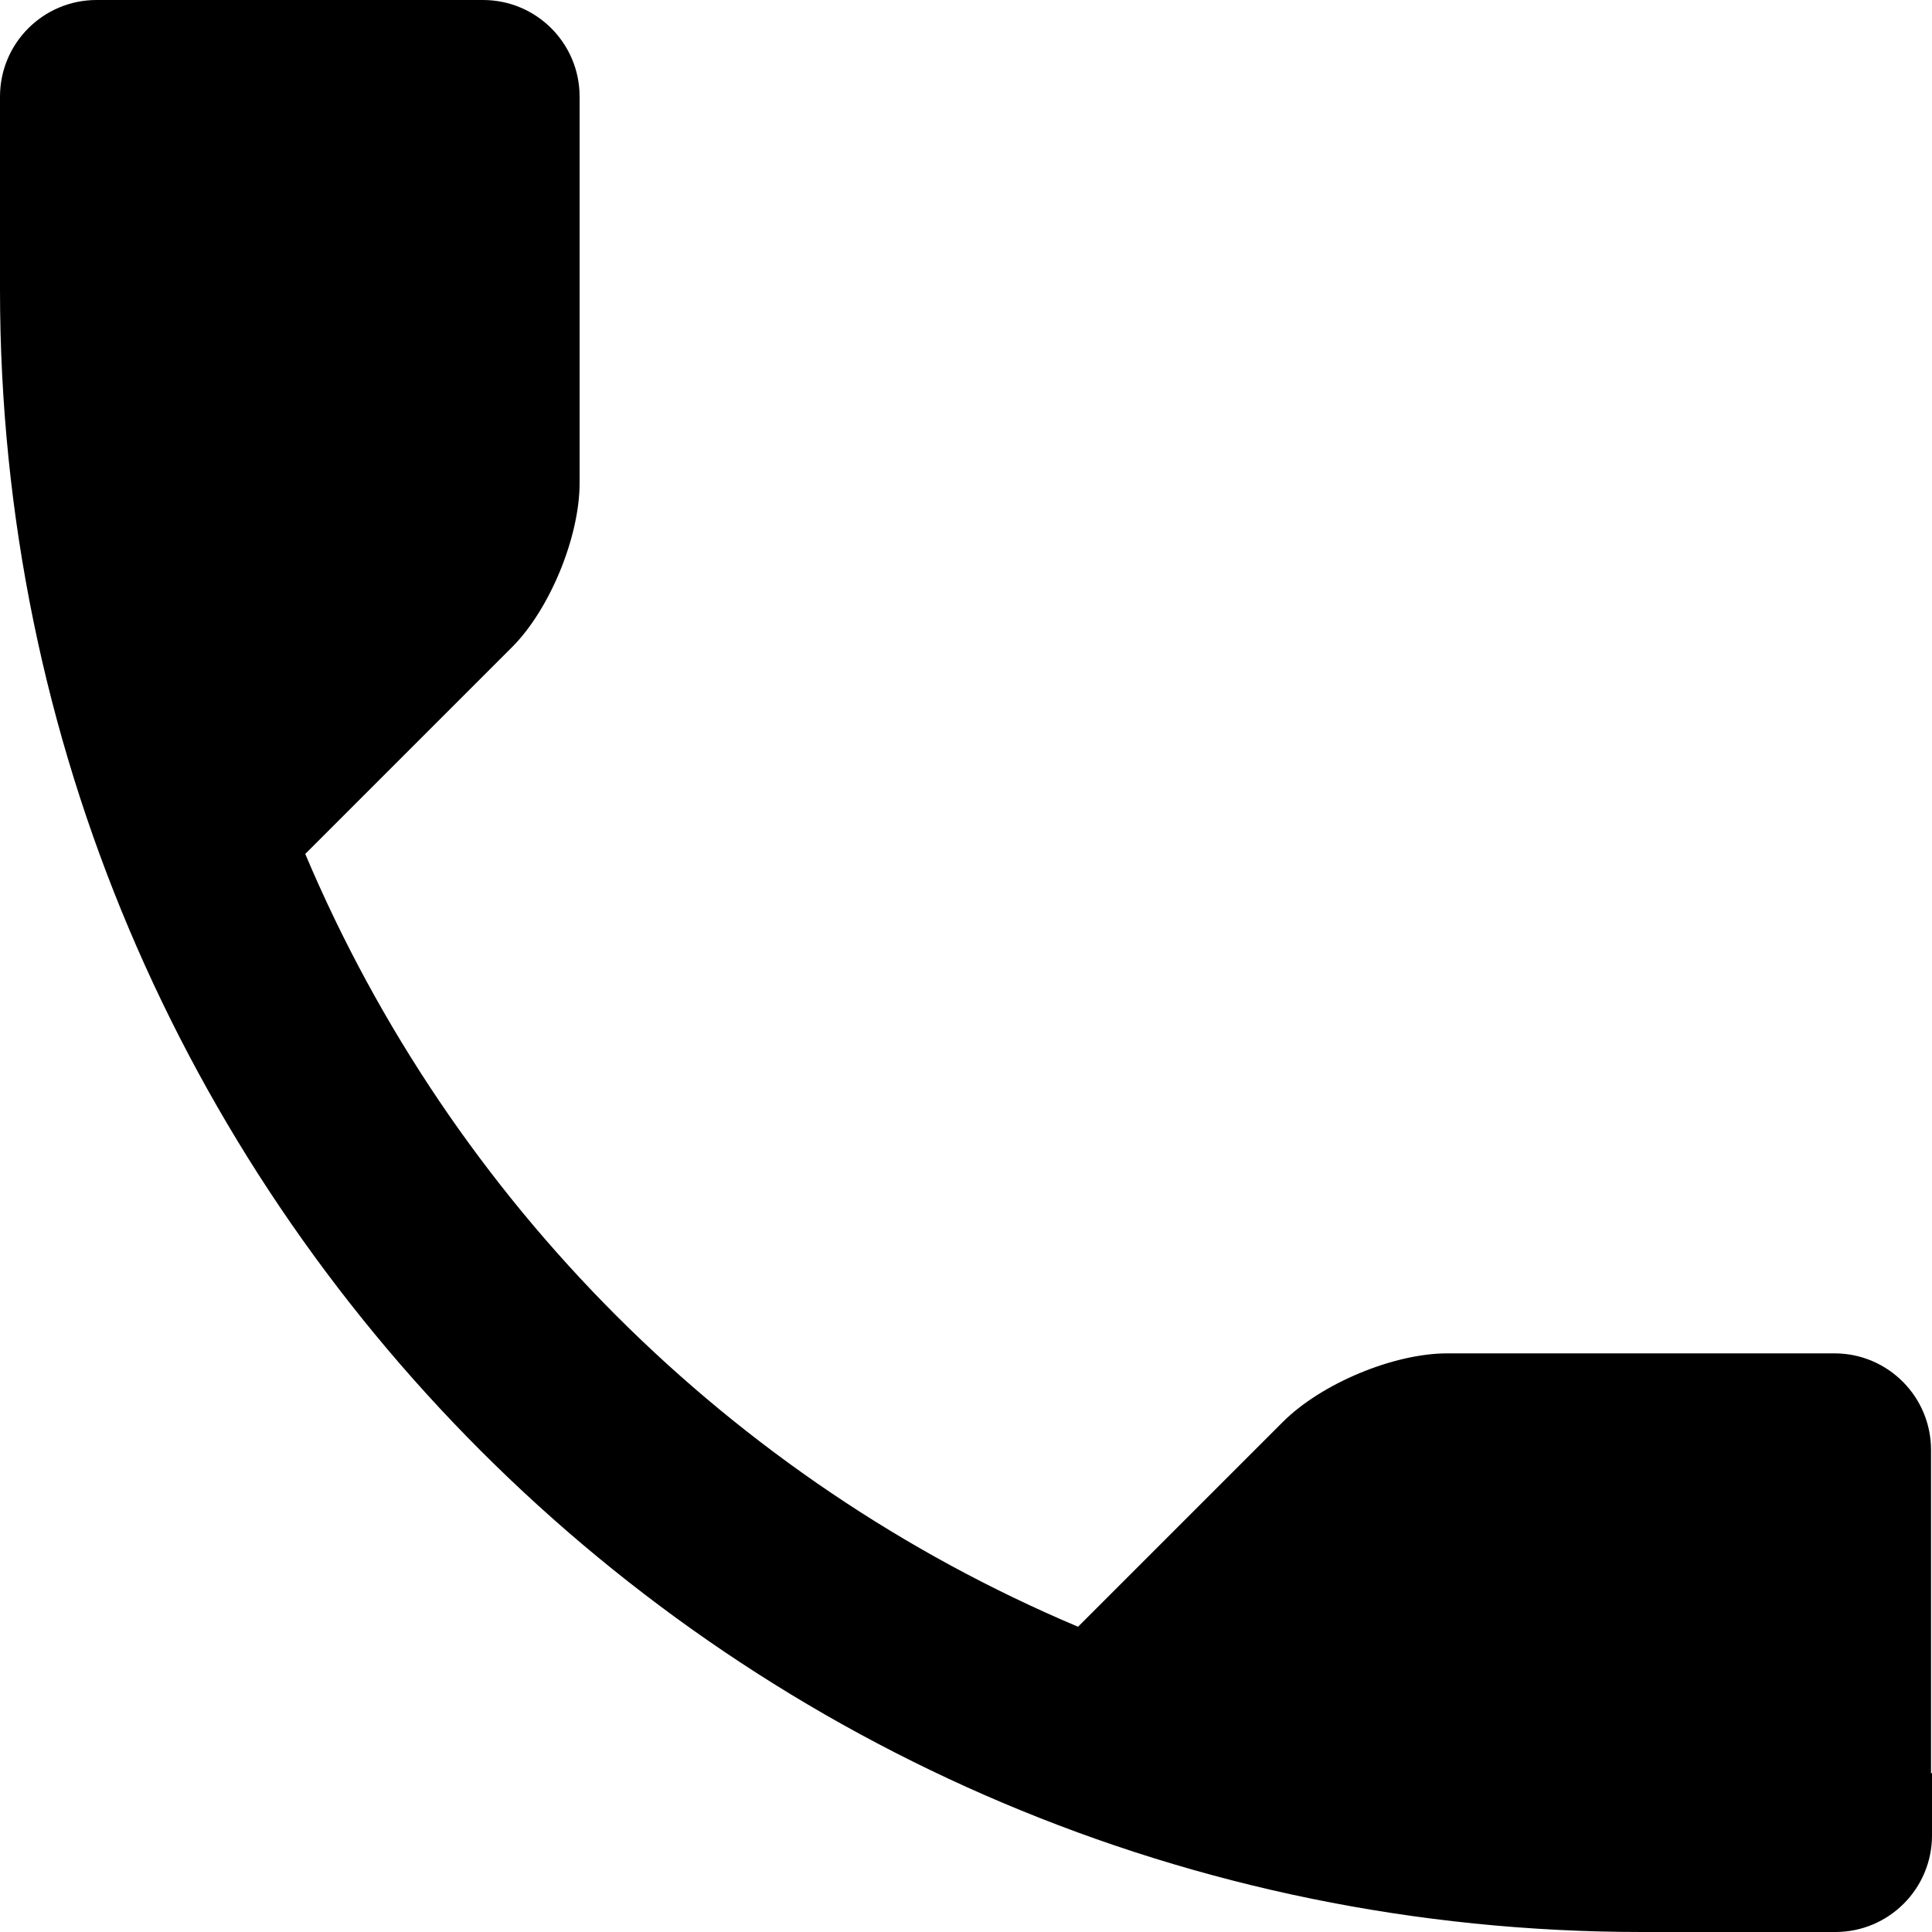
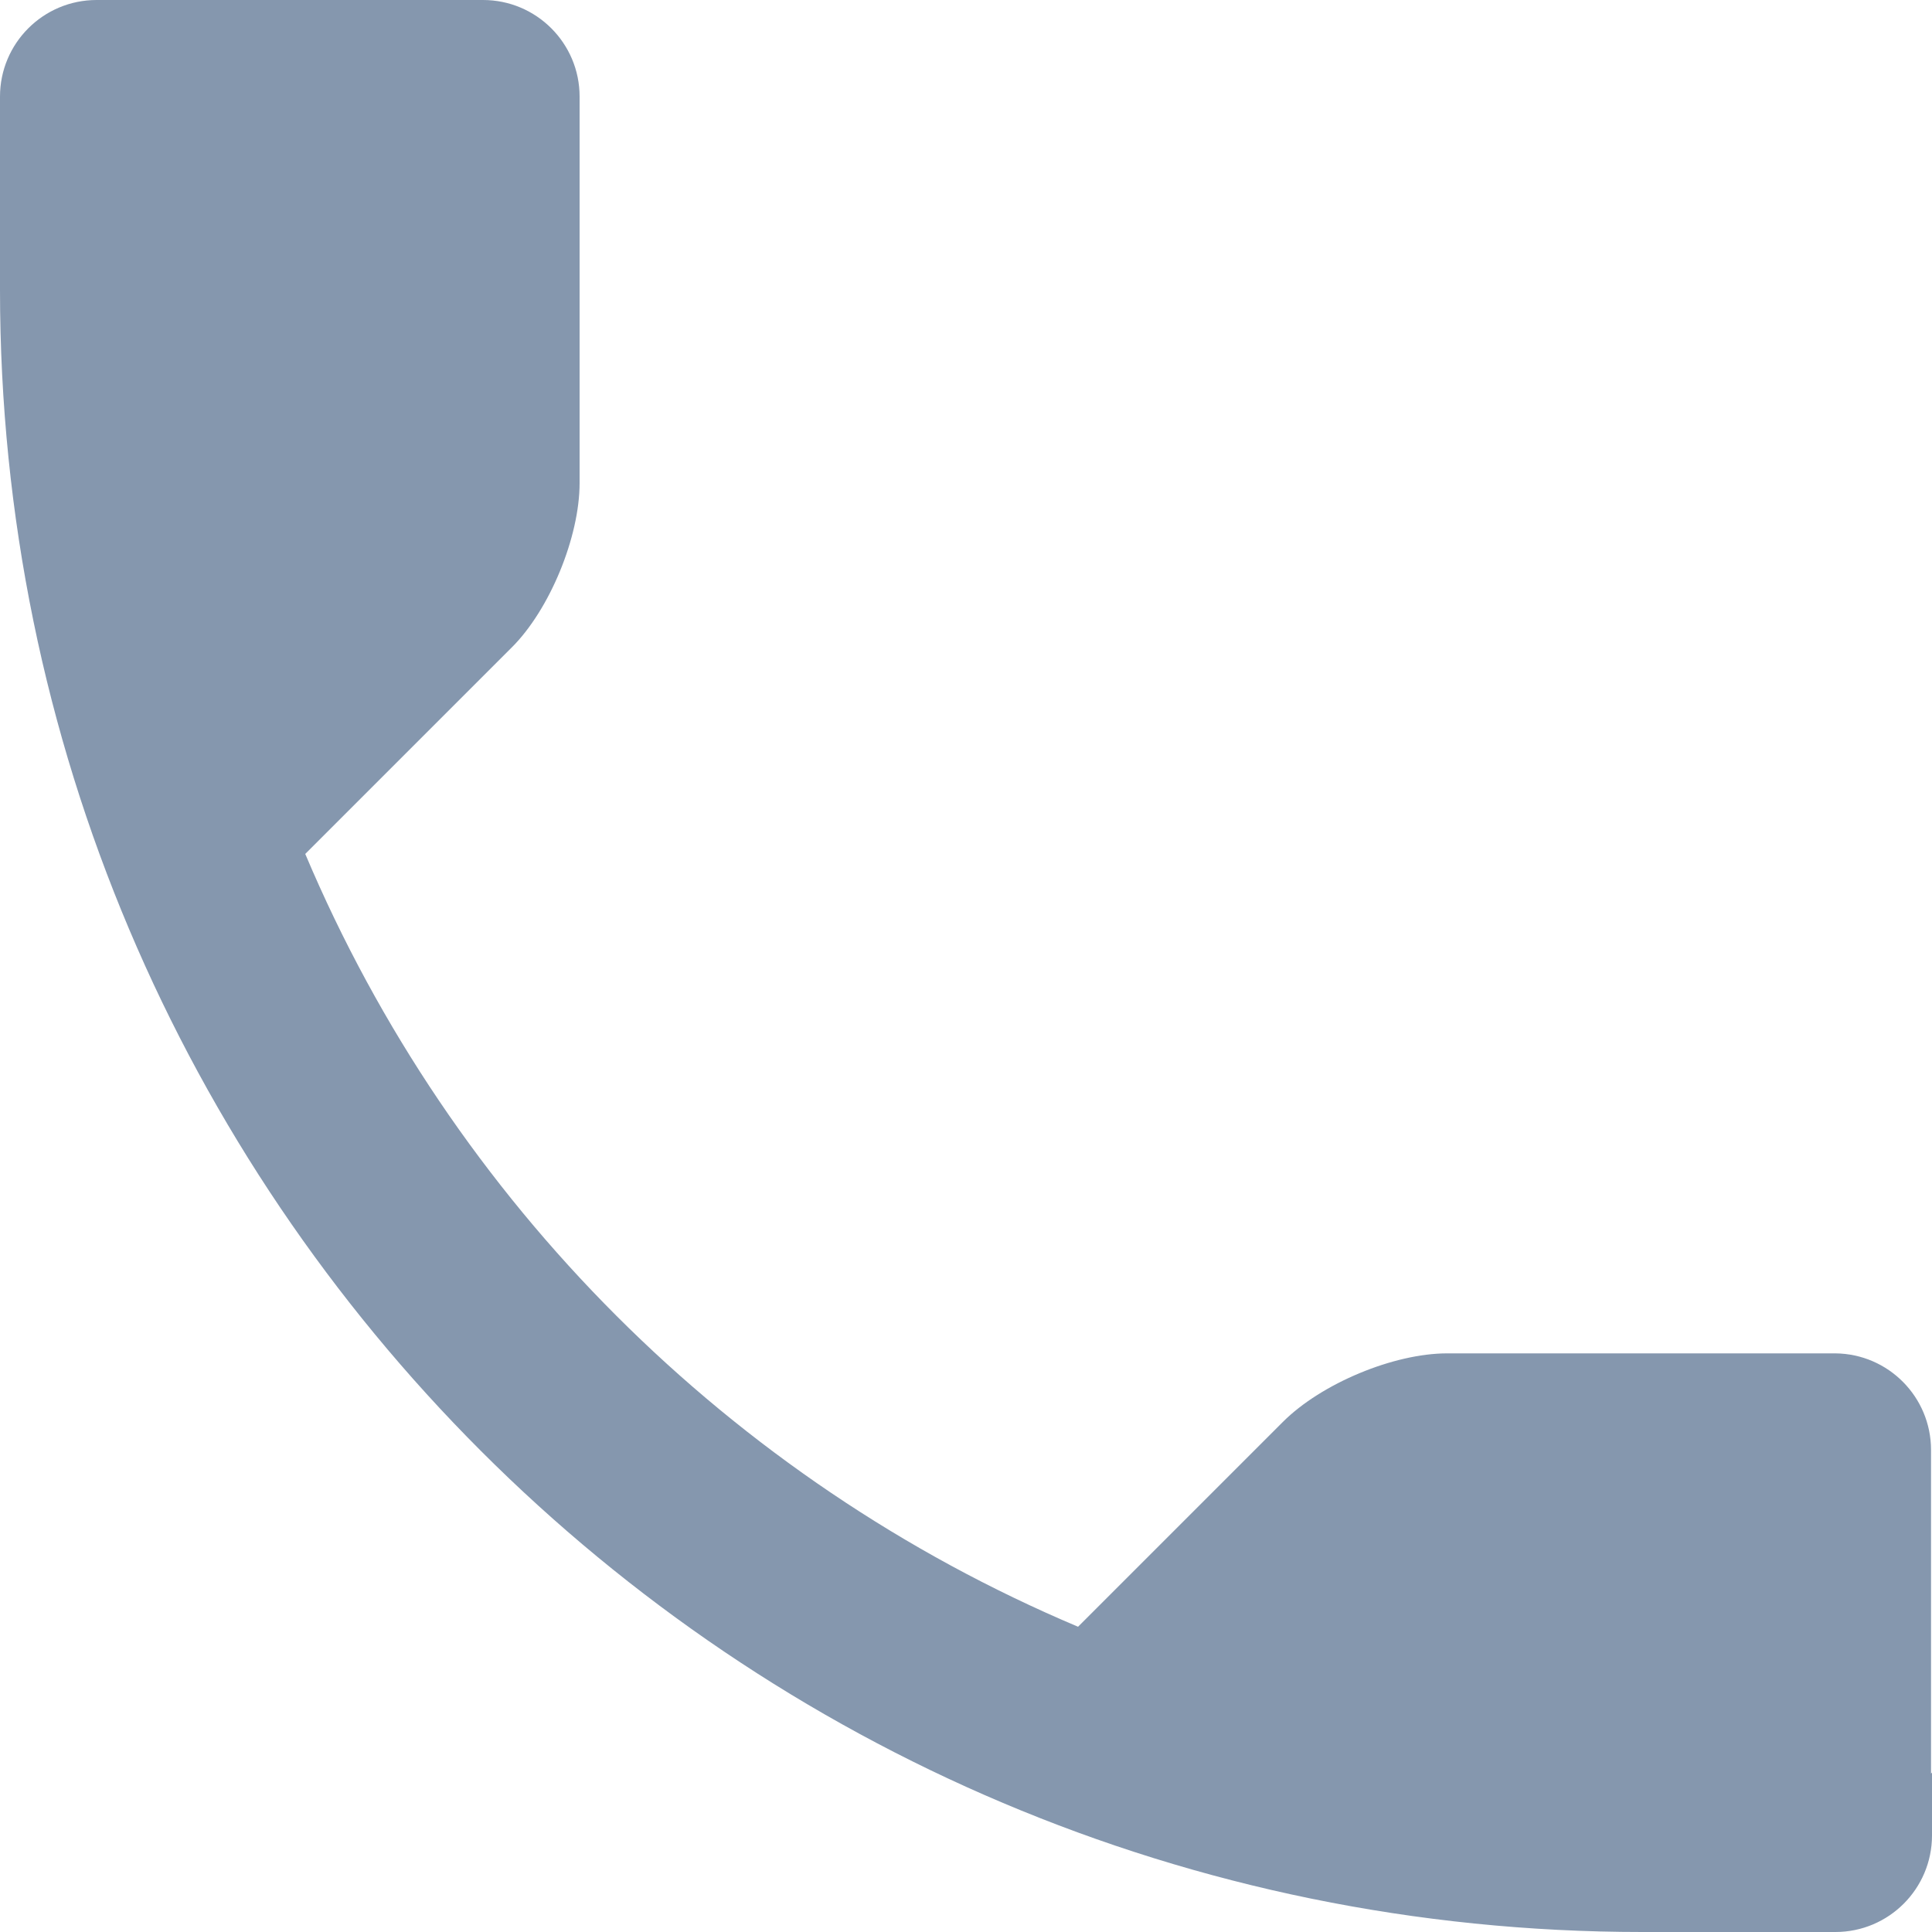
- <svg xmlns="http://www.w3.org/2000/svg" viewBox="0 0 20 20">
+ <svg xmlns="http://www.w3.org/2000/svg" viewBox="0 0 20 20" fill="#8597ae">
  <path d="M20 18.35V19a1 1 0 0 1-1 1h-2A17 17 0 0 1 0 3V1a1 1 0 0 1 1-1h4a1 1 0 0 1 1 1v4c0 .56-.31 1.31-.7 1.7L3.16 8.84c1.52 3.6 4.4 6.48 8 8l2.12-2.12c.4-.4 1.15-.71 1.7-.71H19a1 1 0 0 1 .99 1v3.35z" />
</svg>
